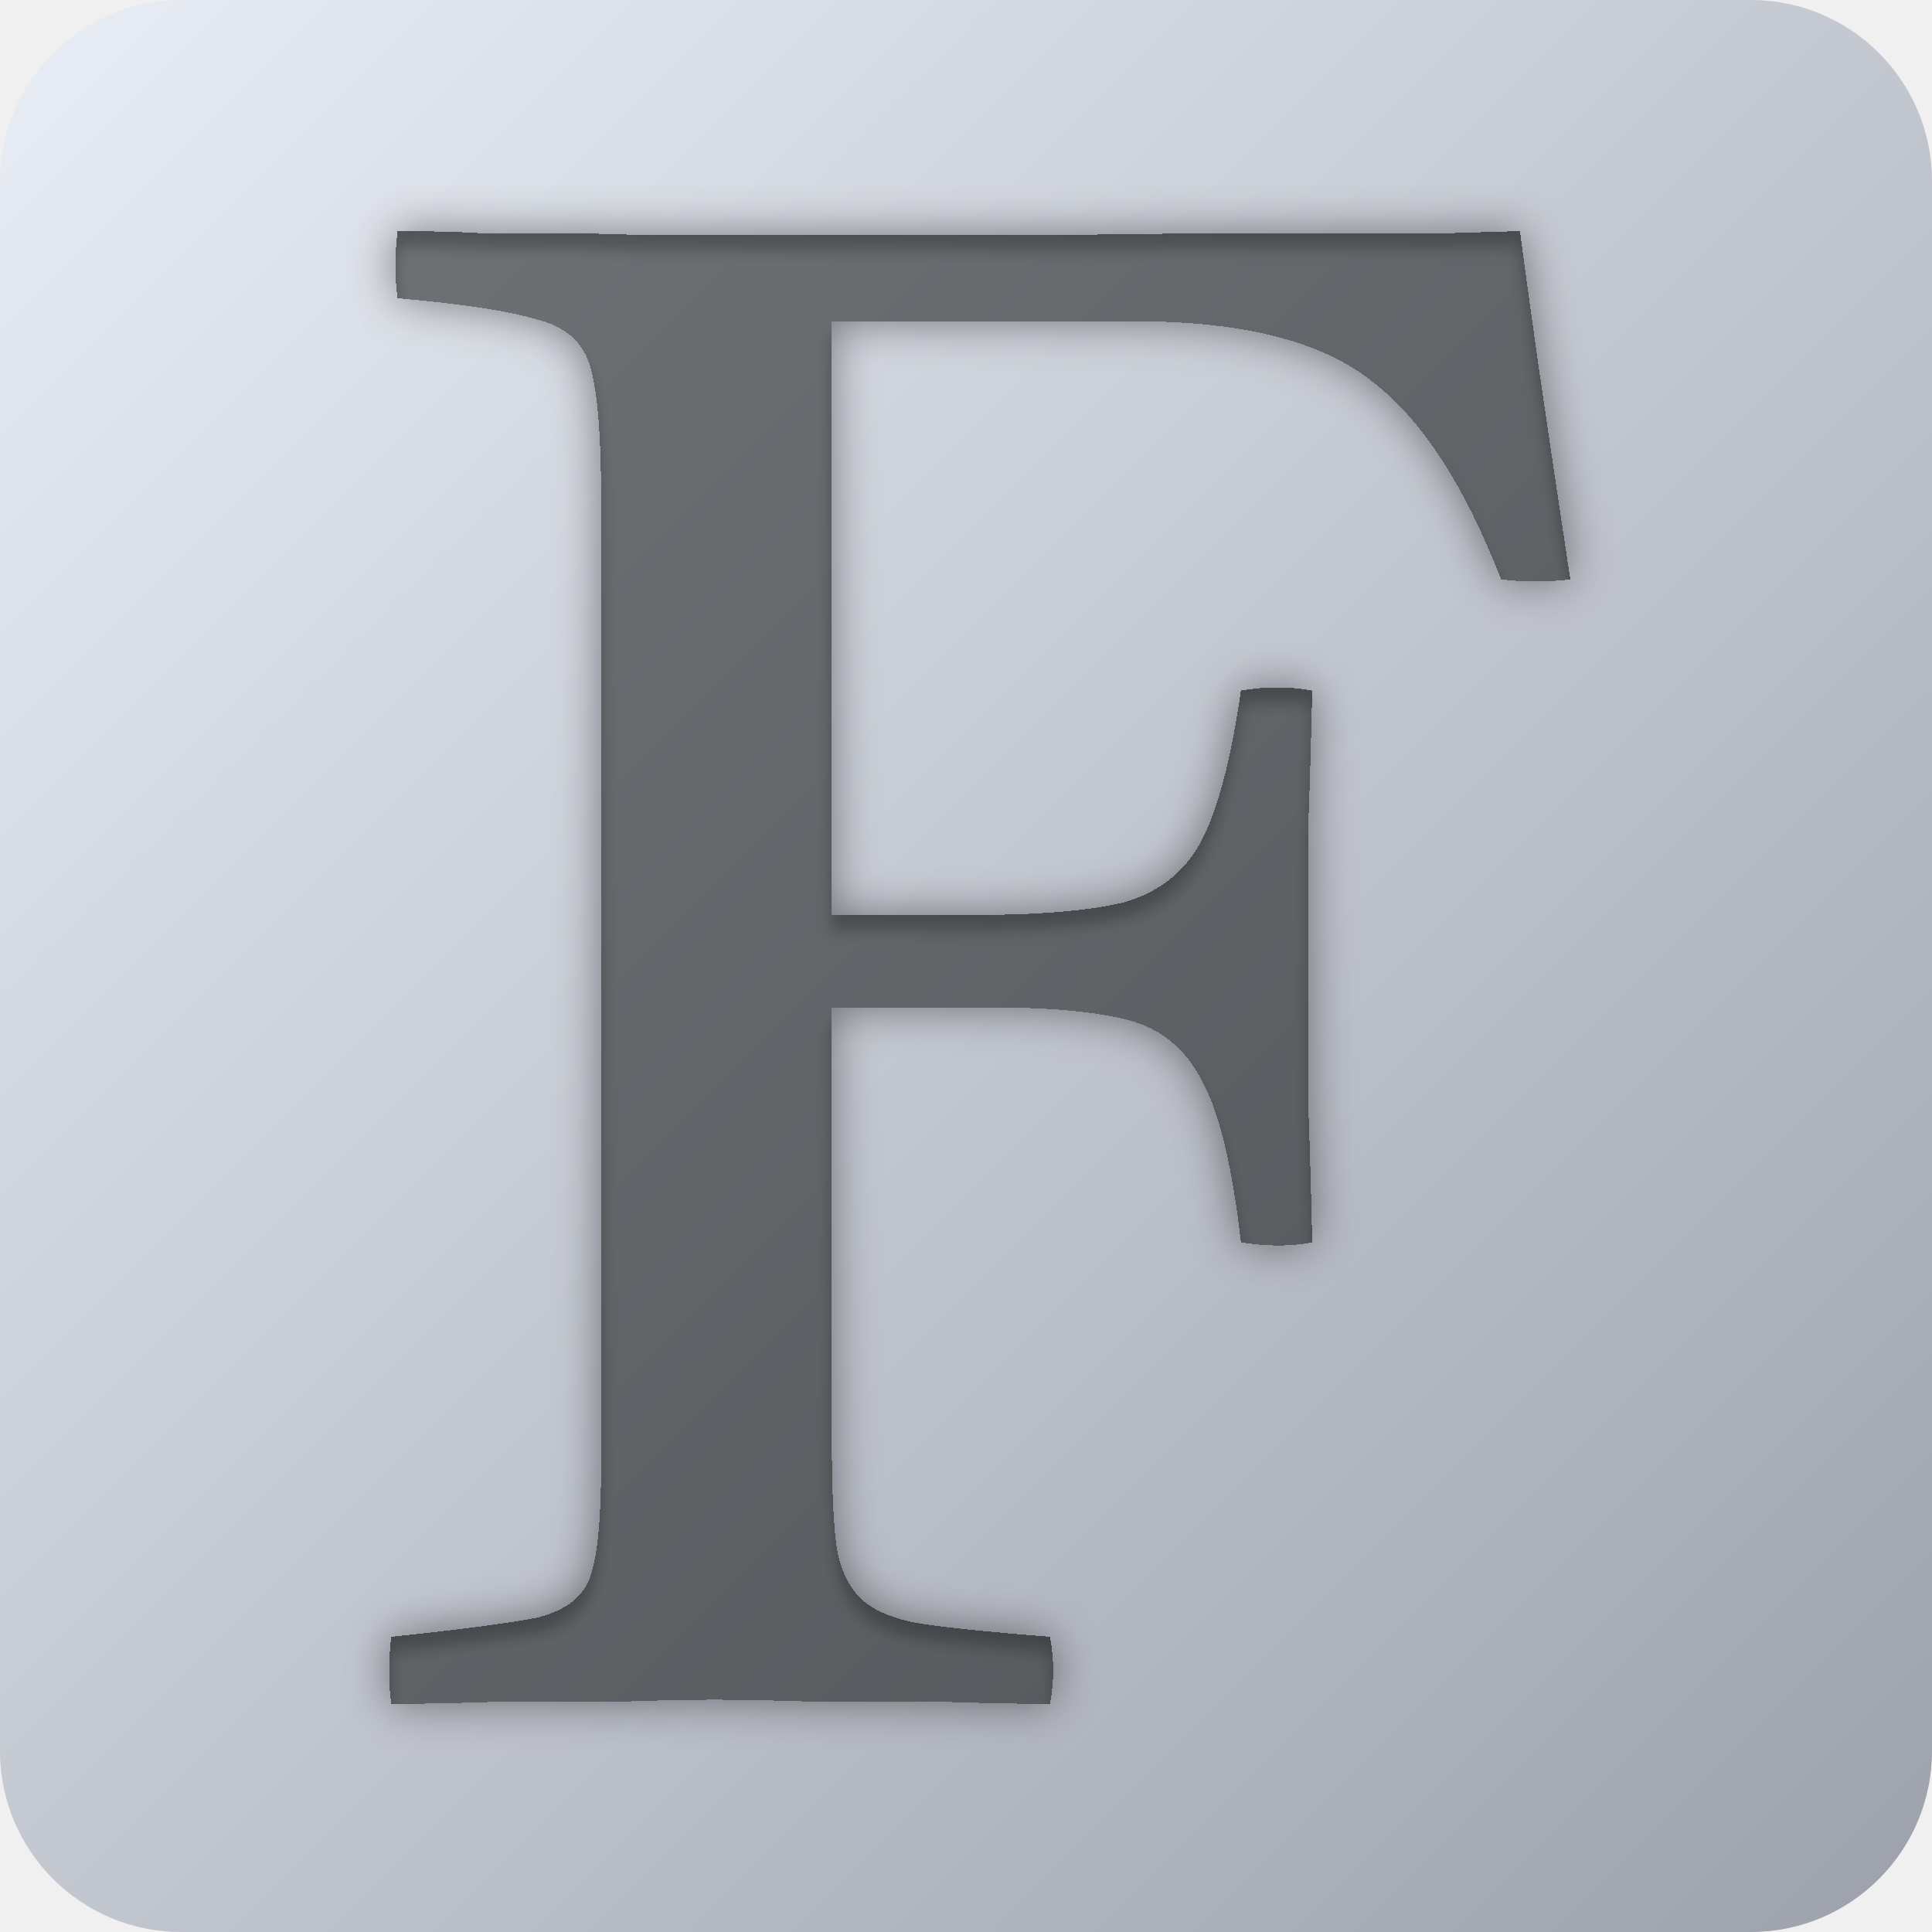
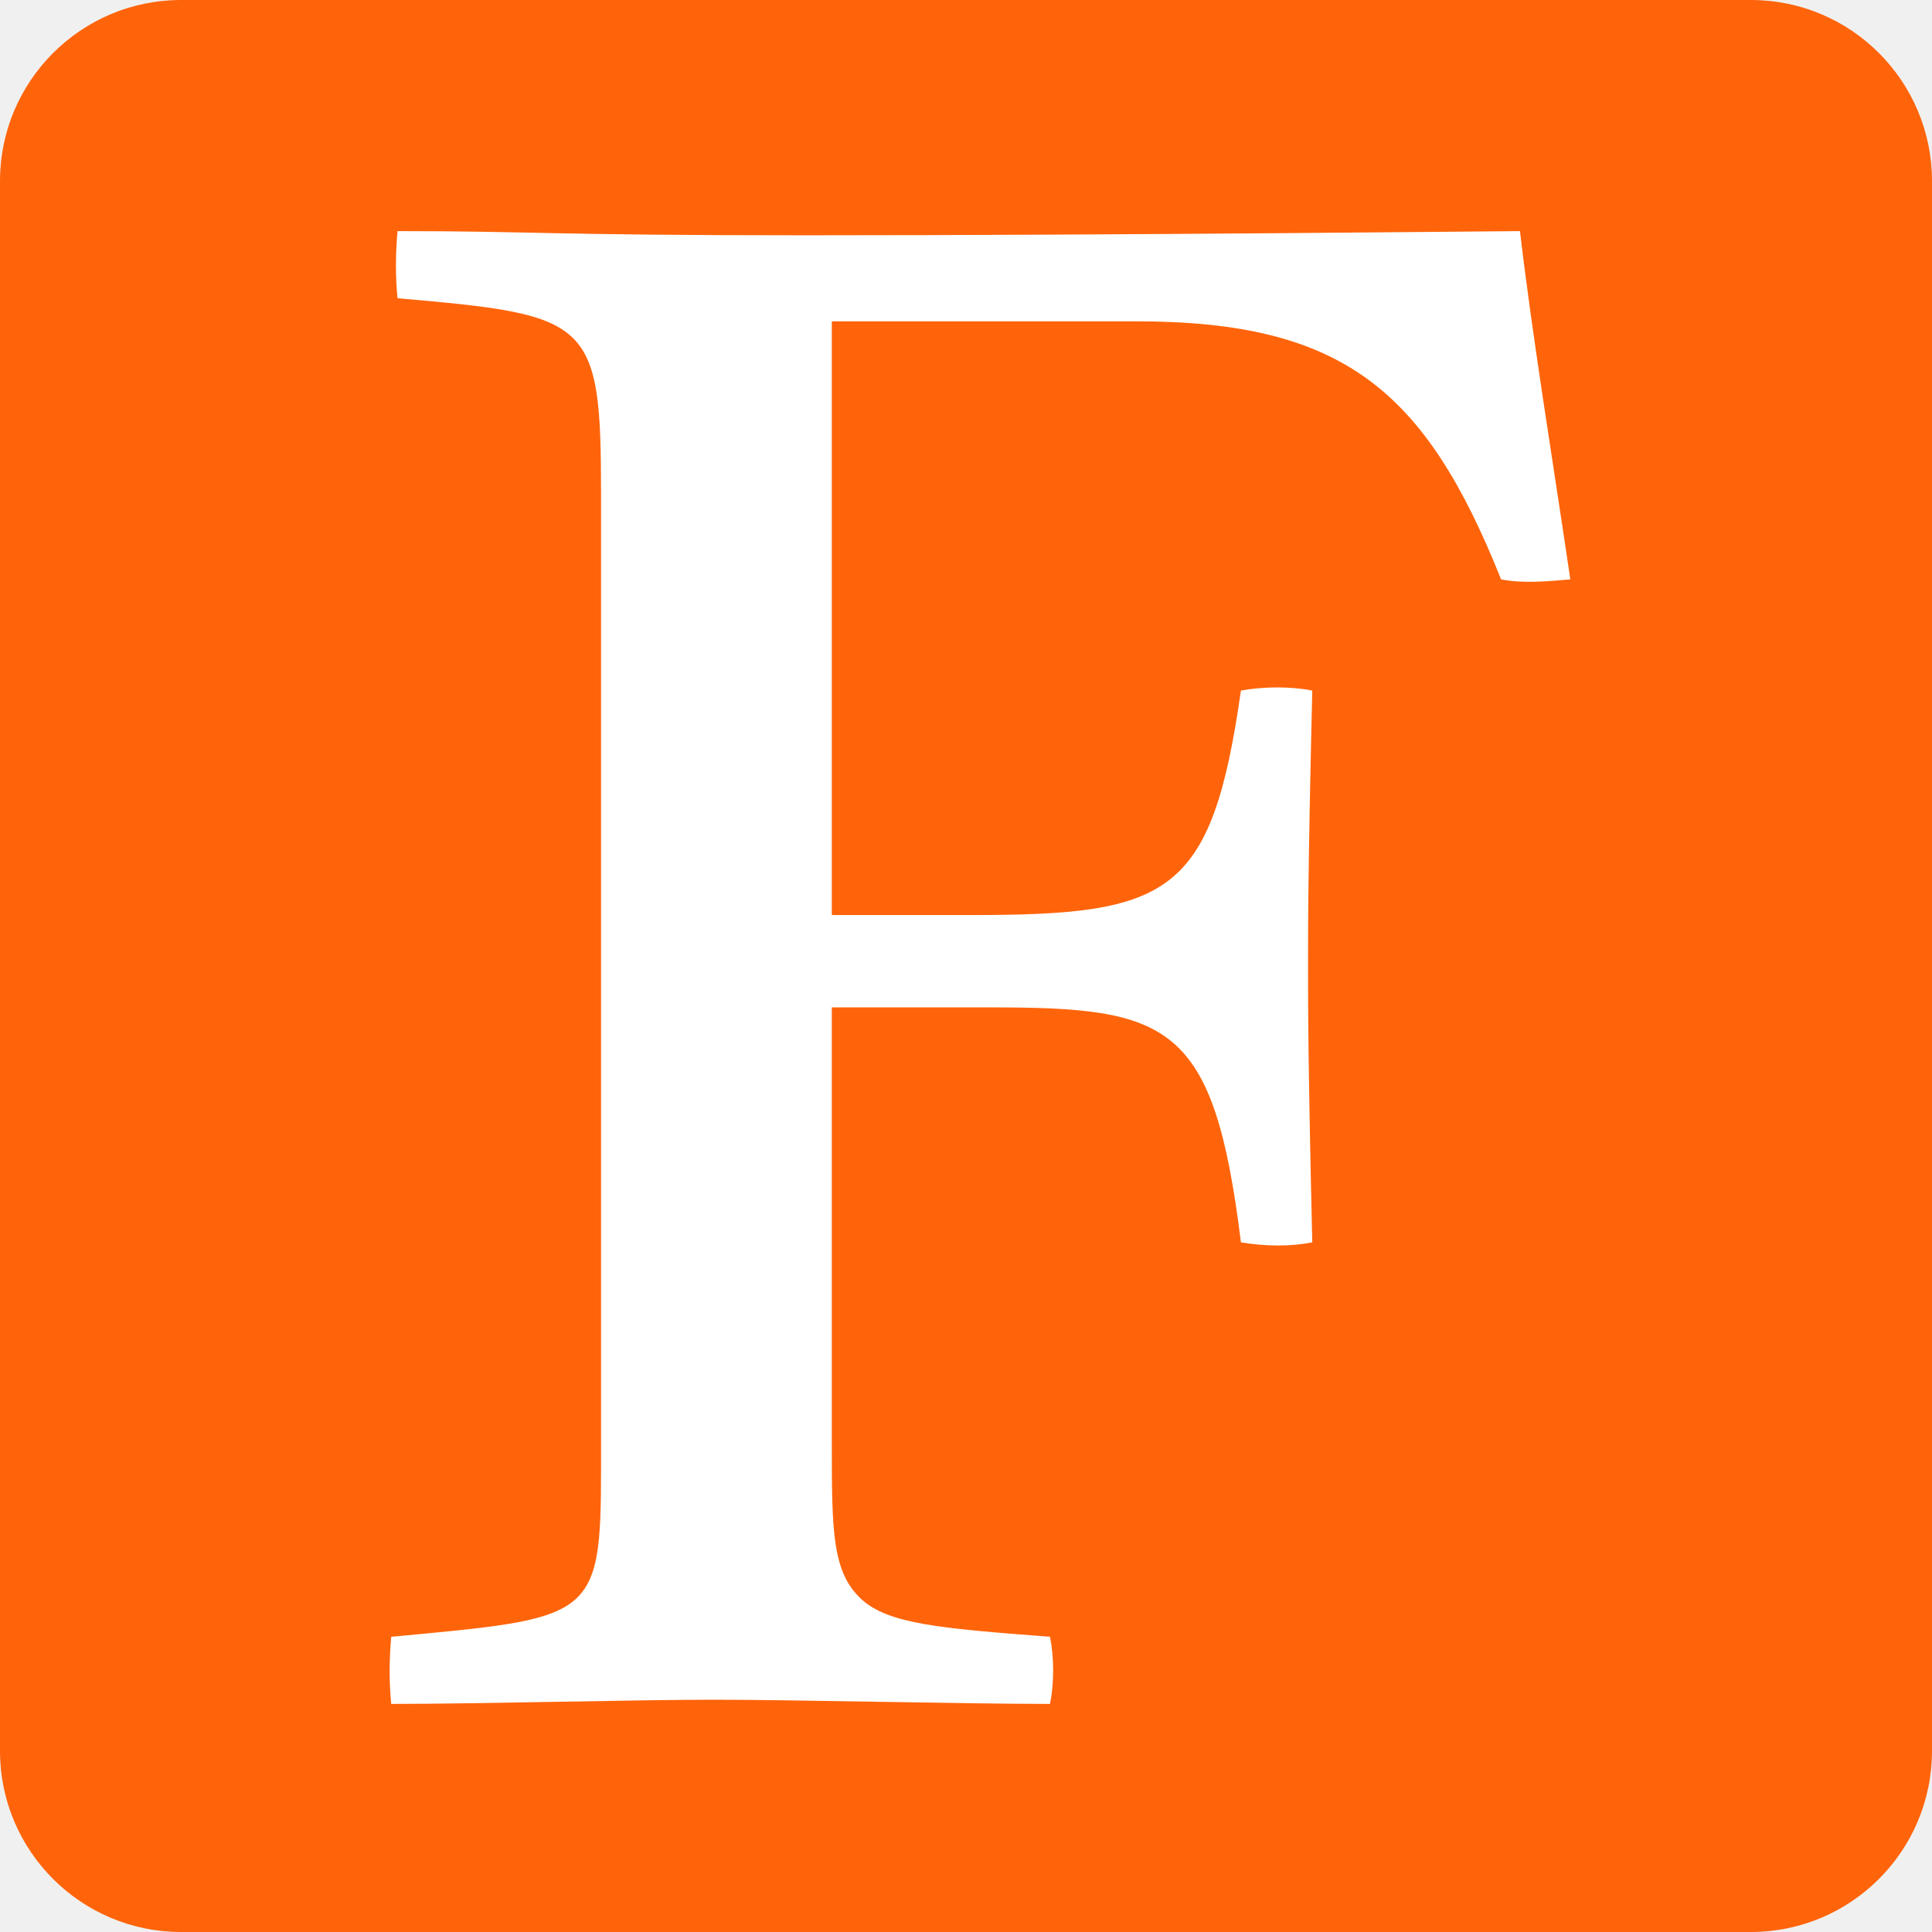
<svg xmlns="http://www.w3.org/2000/svg" width="512" height="512" viewBox="0 0 512 512" fill="none">
-   <g clip-path="url(#clip0_6_182)">
-     <rect width="512" height="512" rx="48" fill="url(#paint0_linear_6_182)" />
-     <g filter="url(#filter0_di_6_182)">
-       <path d="M103.68 451.556C102.939 445.996 102.939 440.065 103.68 433.764C121.472 431.911 134.26 430.243 142.044 428.76C149.828 426.907 154.647 423.2 156.5 417.64C158.353 412.08 159.28 402.628 159.28 389.284V130.744C159.28 115.176 158.353 104.056 156.5 97.384C154.647 90.712 149.828 86.449 142.044 84.596C134.631 82.372 122.399 80.519 105.348 79.036C104.607 73.476 104.607 67.545 105.348 61.244C114.244 61.244 121.657 61.429 127.588 61.8C133.889 61.8 140.376 61.8 147.048 61.8C153.72 61.8 162.06 61.985 172.068 62.356C182.447 62.356 196.161 62.356 213.212 62.356C234.34 62.356 255.839 62.356 277.708 62.356C299.577 61.985 319.779 61.8 338.312 61.8C357.216 61.8 372.413 61.8 383.904 61.8C395.765 61.429 402.067 61.244 402.808 61.244C404.661 75.329 406.7 89.971 408.924 105.168C411.148 120.365 413.557 136.489 416.152 153.54C413.187 153.911 410.036 154.096 406.7 154.096C403.735 154.096 400.769 153.911 397.804 153.54C388.167 128.705 376.861 111.284 363.888 101.276C350.544 90.527 329.601 85.152 301.06 85.152H220.44V242.5H257.136C274.928 242.5 288.457 241.388 297.724 239.164C306.991 236.569 313.848 231.195 318.296 223.04C322.744 214.515 326.265 201.171 328.86 183.008C335.532 181.896 341.833 181.896 347.764 183.008C347.393 198.576 347.023 210.993 346.652 220.26C346.652 229.156 346.652 236.199 346.652 241.388C346.652 246.577 346.652 251.396 346.652 255.844C346.652 259.921 346.652 264.555 346.652 269.744C346.652 274.933 346.652 282.161 346.652 291.428C347.023 300.695 347.393 313.297 347.764 329.236C342.204 330.348 335.903 330.348 328.86 329.236C326.636 309.591 323.3 295.505 318.852 286.98C314.404 278.084 307.732 272.524 298.836 270.3C290.311 268.076 278.079 266.964 262.14 266.964H220.44V382.056C220.44 393.547 220.811 402.443 221.552 408.744C222.293 415.045 224.517 420.049 228.224 423.756C231.931 427.092 237.491 429.316 244.904 430.428C252.688 431.54 263.808 432.652 278.264 433.764C279.376 439.695 279.376 445.625 278.264 451.556C270.48 451.556 261.028 451.371 249.908 451C238.788 451 227.668 451 216.548 451C205.799 450.629 196.717 450.444 189.304 450.444C182.261 450.444 173.551 450.629 163.172 451C152.793 451 142.229 451 131.48 451C121.101 451.371 111.835 451.556 103.68 451.556Z" fill="black" fill-opacity="0.5" shape-rendering="crispEdges" />
-     </g>
+   <g clip-path="url(#clip0_69_6)">
+     <rect width="512" height="512" rx="48" fill="#FF640A" />
+     <path d="M103.68 451.556C103.124 445.996 103.124 439.88 103.68 433.764C157.056 428.76 159.28 429.316 159.28 389.284V130.744C159.28 84.596 156.5 83.484 105.348 79.036C104.792 73.476 104.792 67.36 105.348 61.244C140.932 61.244 145.38 62.356 213.212 62.356C297.168 62.356 400.028 61.244 402.808 61.244C406.144 89.6 411.148 119.624 416.152 153.54C410.036 154.096 403.364 154.652 397.804 153.54C377.788 103.5 356.104 85.152 301.06 85.152H220.44V242.5H257.136C309.956 242.5 321.076 237.496 328.86 183.008C334.976 181.896 342.204 181.896 347.764 183.008C346.652 230.268 346.652 243.056 346.652 255.844C346.652 268.076 346.652 281.42 347.764 329.236C342.204 330.348 335.532 330.348 328.86 329.236C321.632 270.856 309.956 266.964 262.14 266.964H220.44V382.056C220.44 405.408 220.44 416.528 228.224 423.756C235.452 430.428 249.352 431.54 278.264 433.764C279.376 439.324 279.376 445.996 278.264 451.556C254.912 451.556 210.988 450.444 189.304 450.444C167.62 450.444 127.588 451.556 103.68 451.556Z" fill="white" />
  </g>
  <defs>
-     <filter id="filter0_di_6_182" x="90.568" y="49.244" width="337.584" height="414.312" filterUnits="userSpaceOnUse" color-interpolation-filters="sRGB">
-       <feFlood flood-opacity="0" result="BackgroundImageFix" />
-       <feColorMatrix in="SourceAlpha" type="matrix" values="0 0 0 0 0 0 0 0 0 0 0 0 0 0 0 0 0 0 127 0" result="hardAlpha" />
-       <feOffset />
-       <feGaussianBlur stdDeviation="6" />
-       <feComposite in2="hardAlpha" operator="out" />
-       <feColorMatrix type="matrix" values="0 0 0 0 0 0 0 0 0 0 0 0 0 0 0 0 0 0 0.45 0" />
-       <feBlend mode="normal" in2="BackgroundImageFix" result="effect1_dropShadow_6_182" />
-       <feBlend mode="normal" in="SourceGraphic" in2="effect1_dropShadow_6_182" result="shape" />
-       <feColorMatrix in="SourceAlpha" type="matrix" values="0 0 0 0 0 0 0 0 0 0 0 0 0 0 0 0 0 0 127 0" result="hardAlpha" />
-       <feOffset dy="4" />
-       <feGaussianBlur stdDeviation="2" />
-       <feComposite in2="hardAlpha" operator="arithmetic" k2="-1" k3="1" />
-       <feColorMatrix type="matrix" values="0 0 0 0 0 0 0 0 0 0 0 0 0 0 0 0 0 0 0.25 0" />
-       <feBlend mode="normal" in2="shape" result="effect2_innerShadow_6_182" />
-     </filter>
-     <linearGradient id="paint0_linear_6_182" x1="0" y1="0" x2="512" y2="512" gradientUnits="userSpaceOnUse">
-       <stop stop-color="#E9EDF5" />
-       <stop offset="1" stop-color="#9DA1AB" />
-     </linearGradient>
-     <clipPath id="clip0_6_182">
+     <clipPath id="clip0_69_6">
      <rect width="512" height="512" rx="48" fill="white" />
    </clipPath>
  </defs>
</svg>
